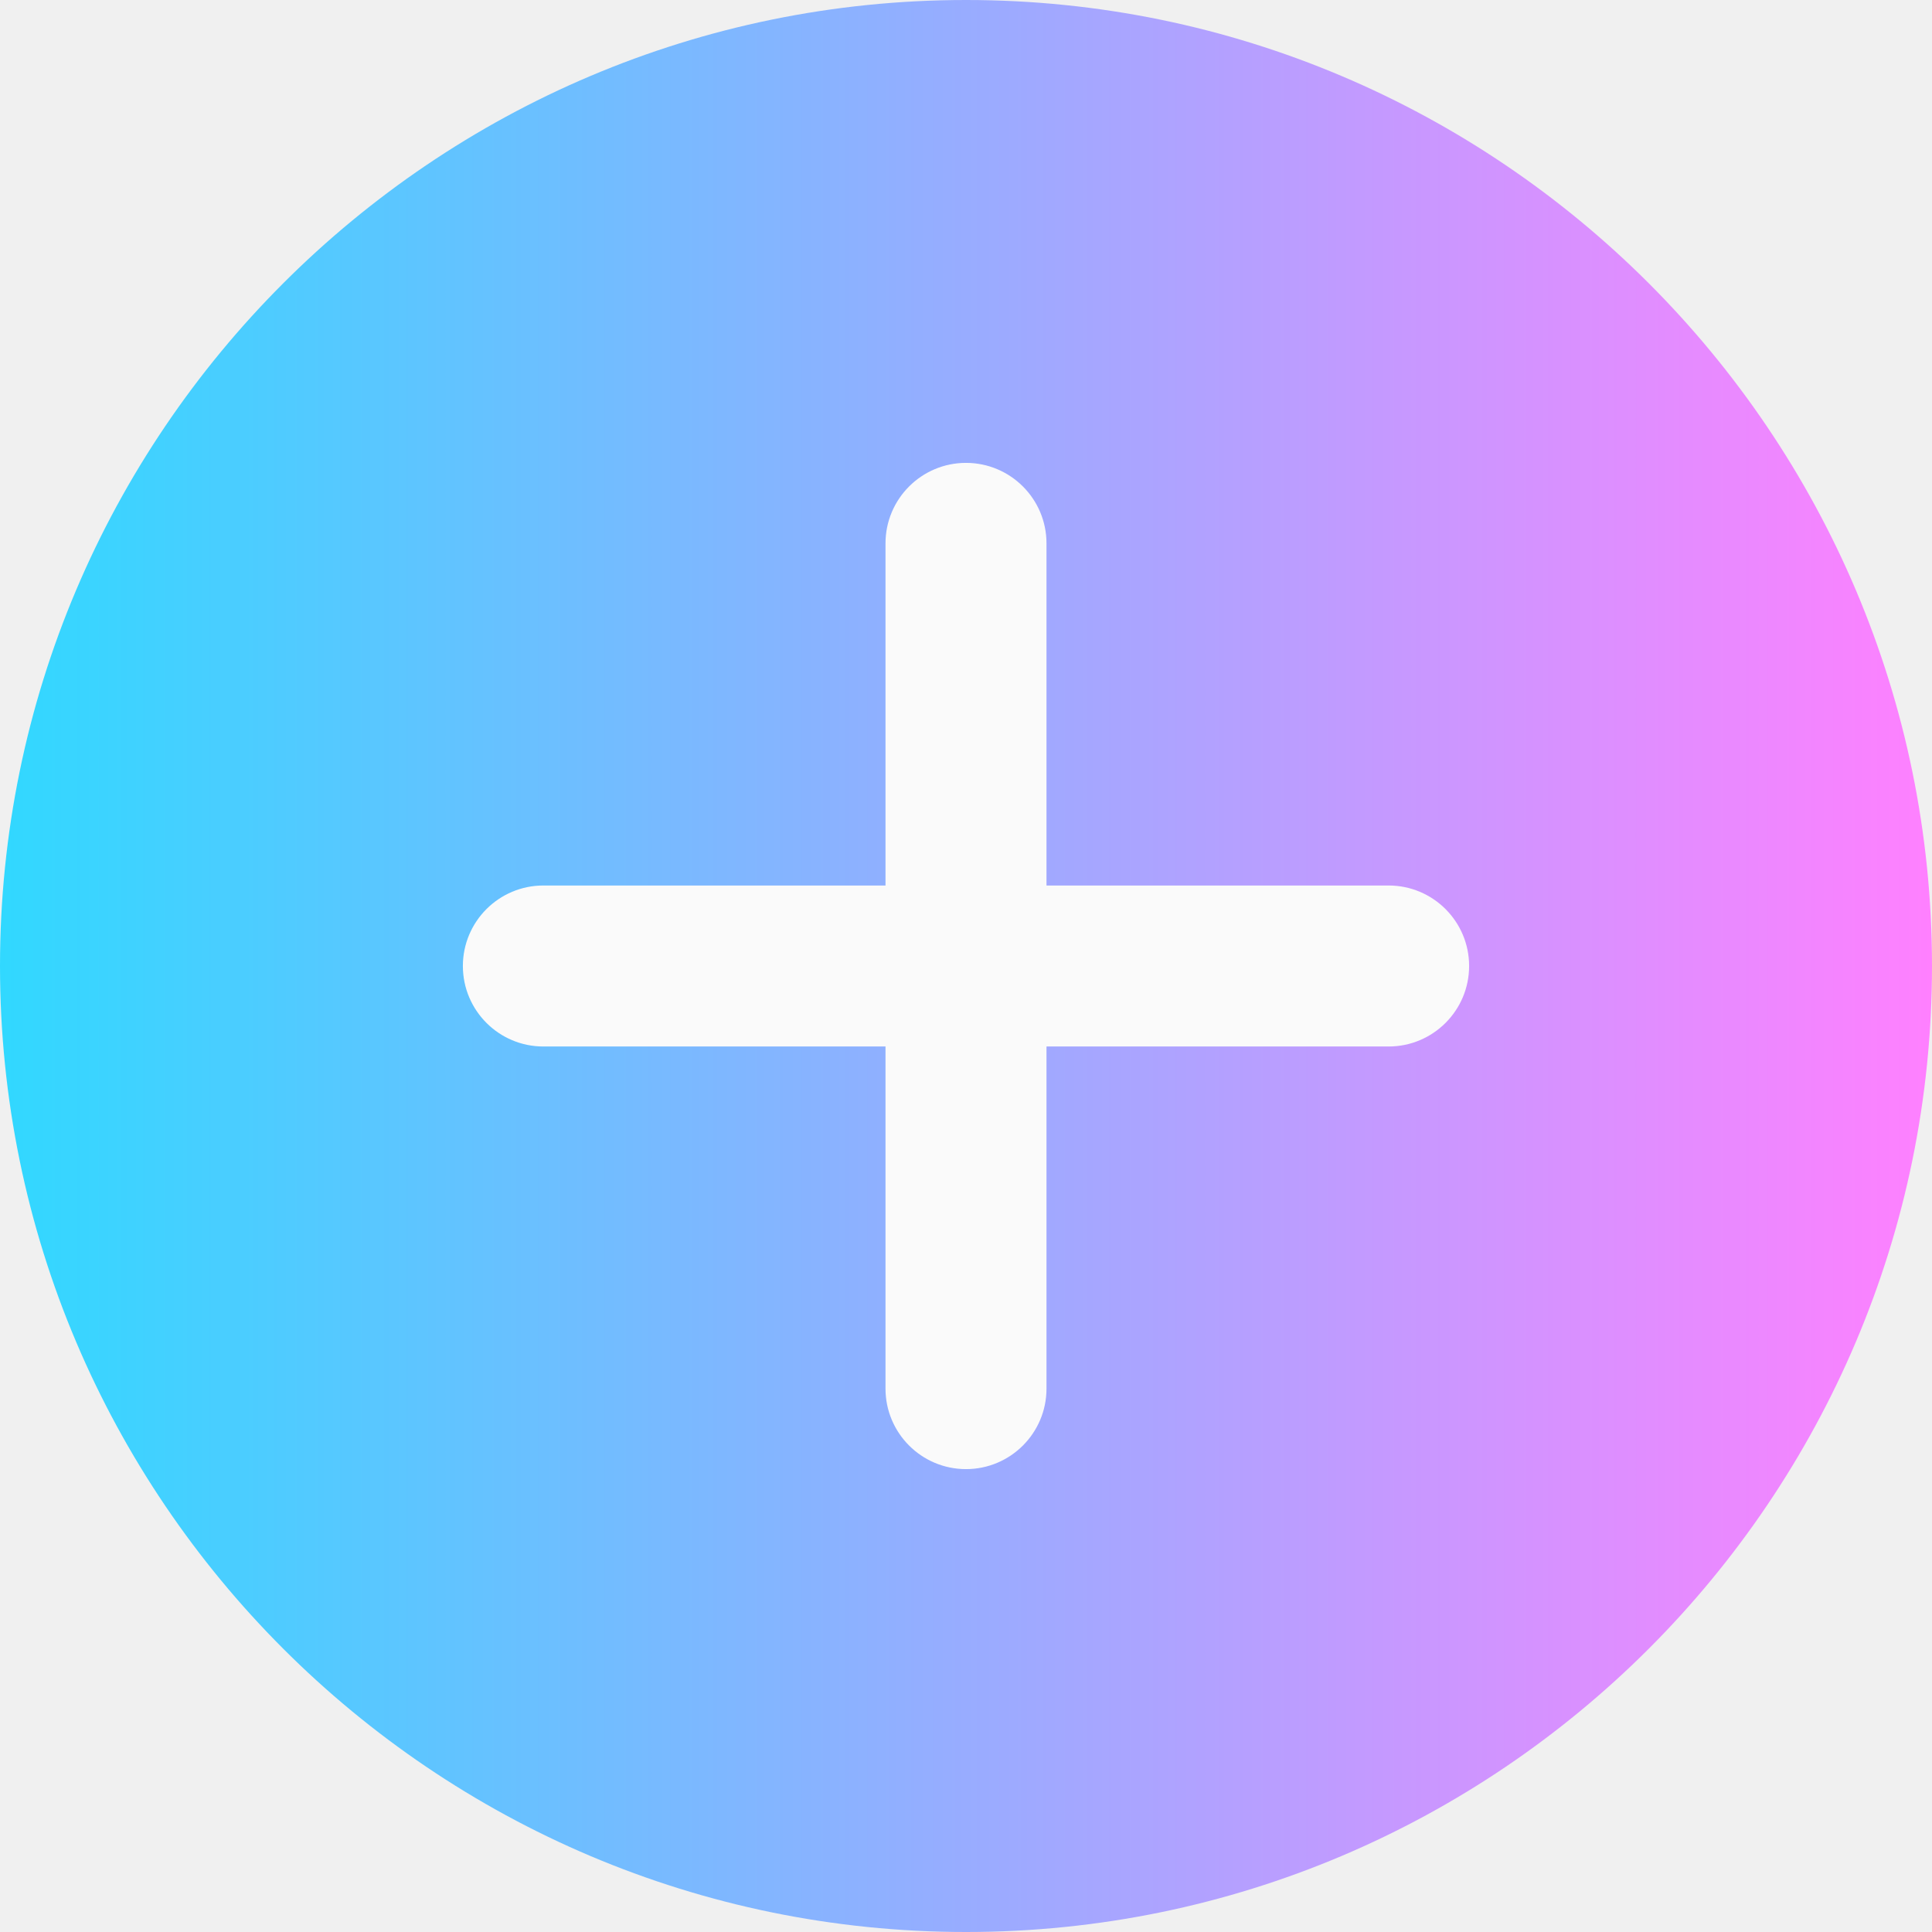
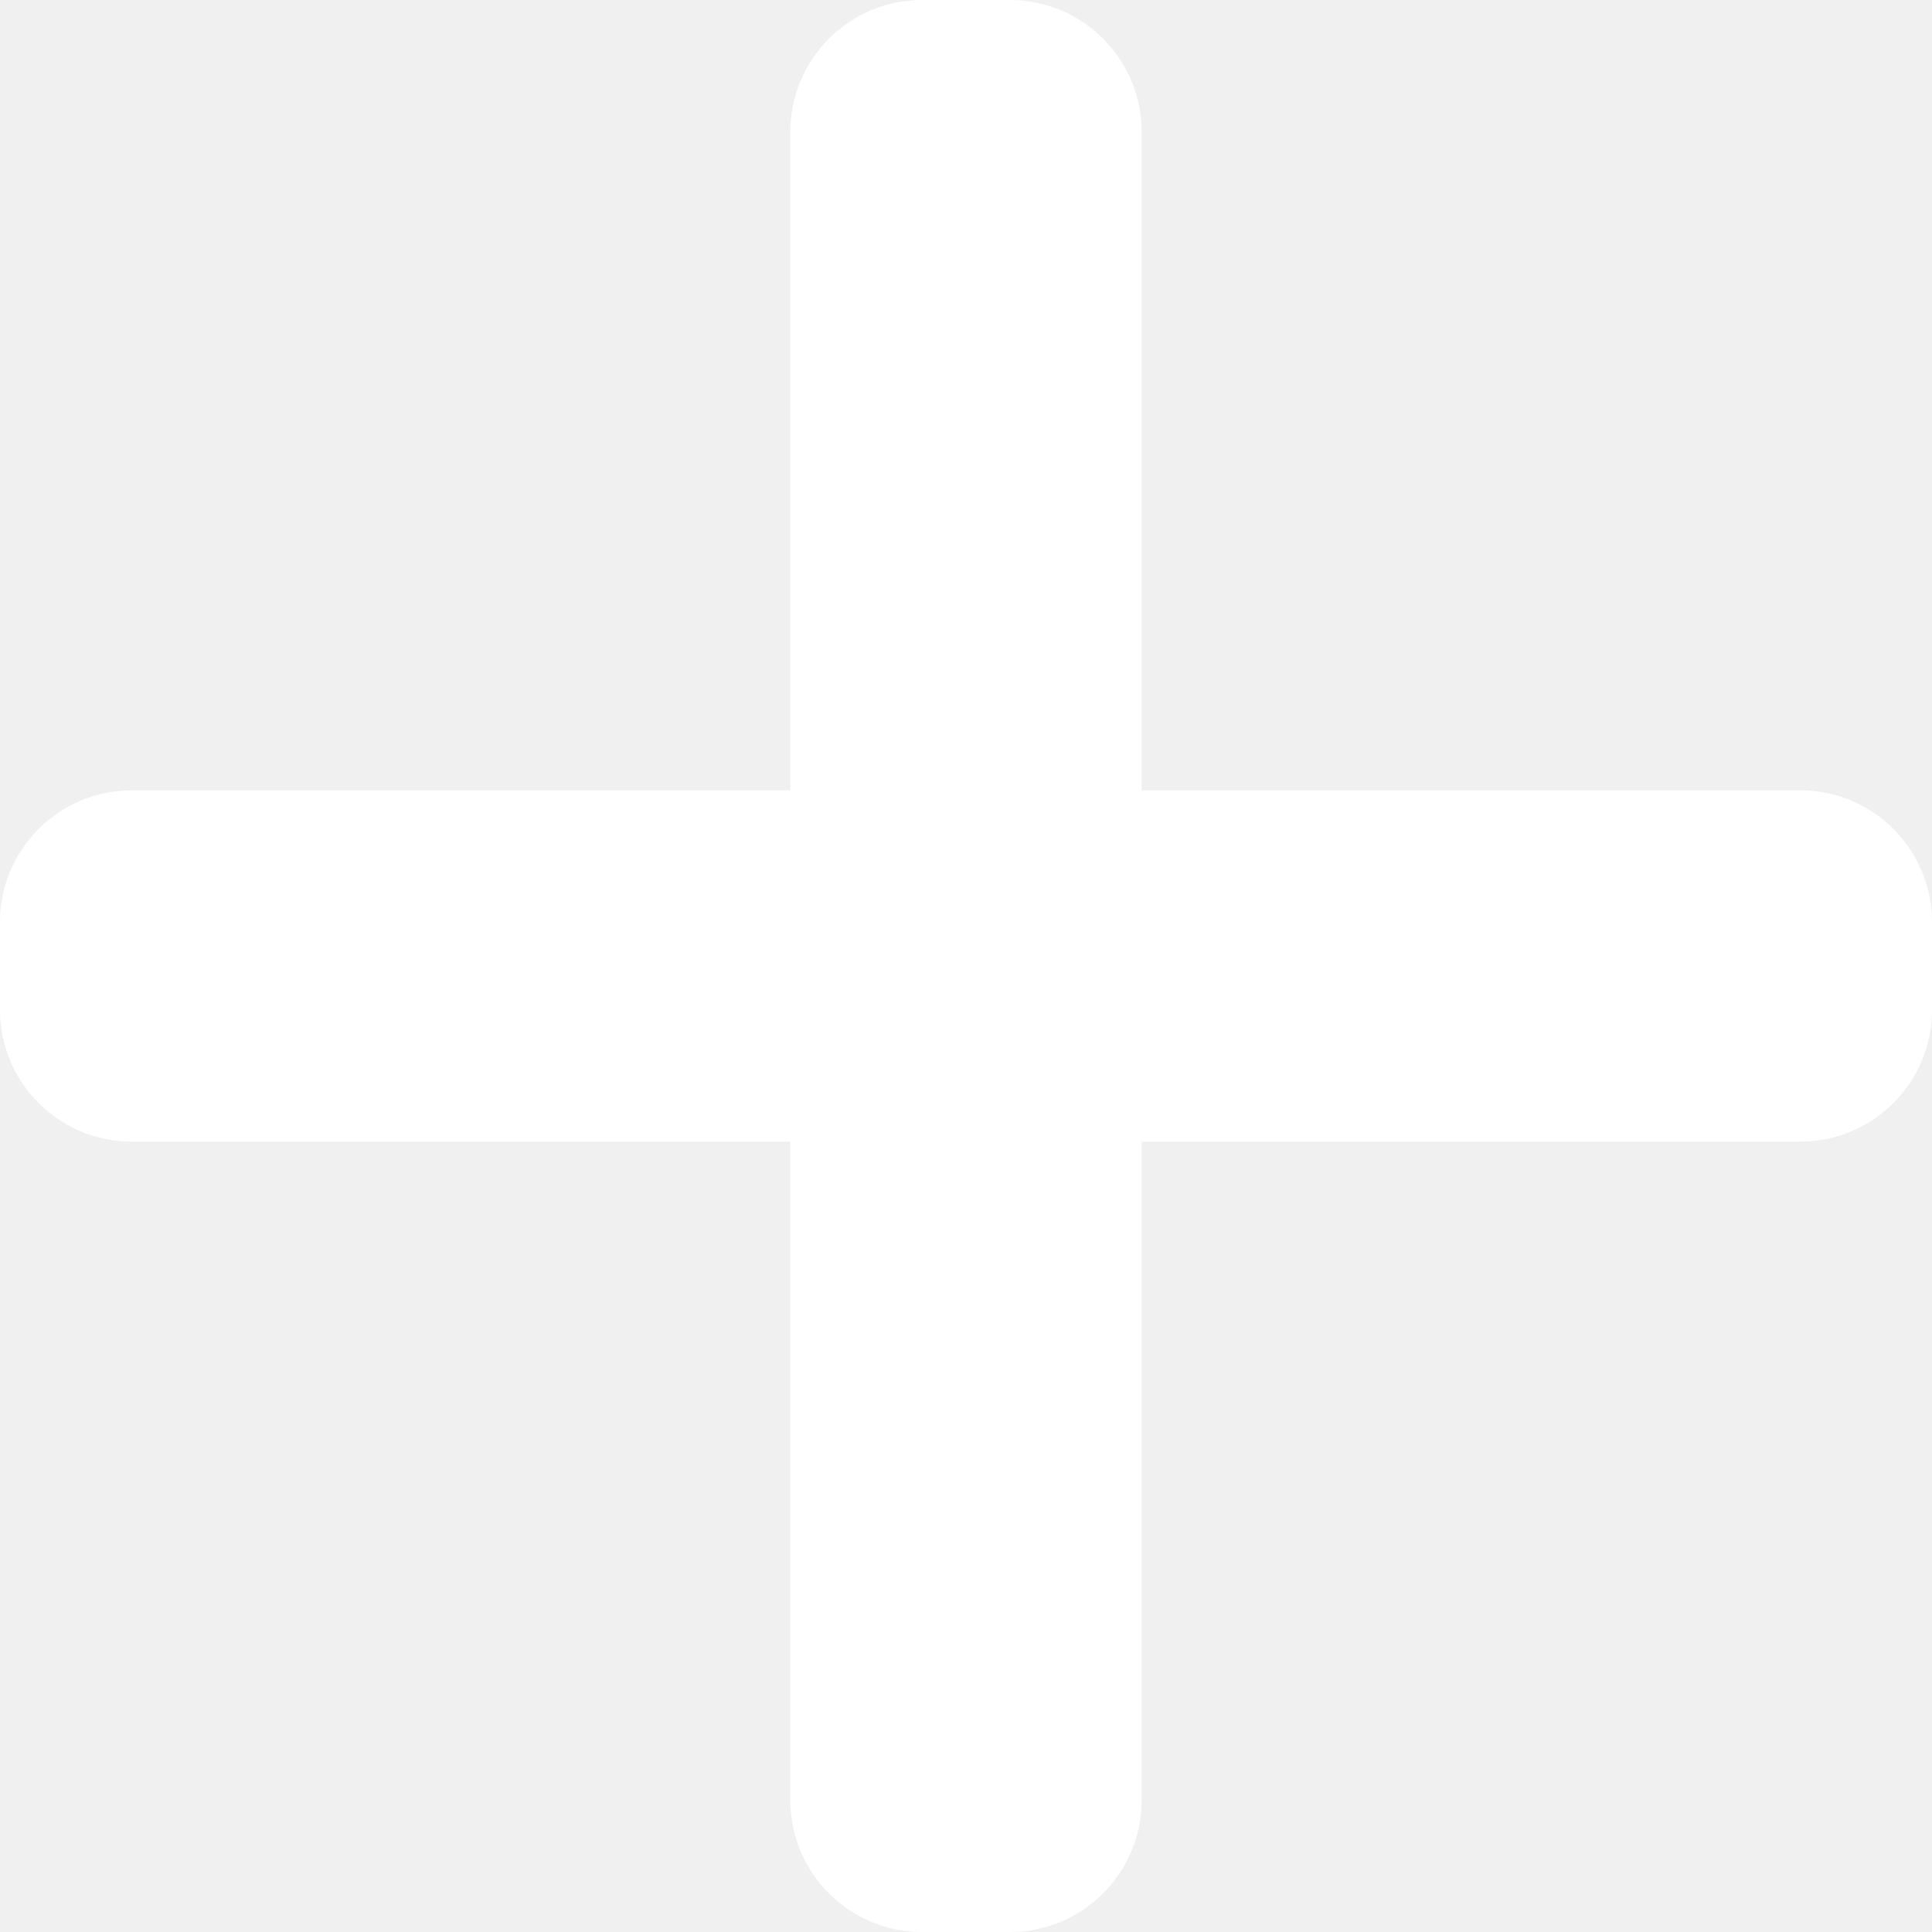
- <svg xmlns="http://www.w3.org/2000/svg" height="512pt" viewBox="0 0 512 512" width="512pt">
-   <linearGradient id="a" gradientTransform="matrix(1 0 0 -1 0 -10018)" gradientUnits="userSpaceOnUse" x1="0" x2="512" y1="-10274" y2="-10274">
-     <stop offset="0" stop-color="#31d8ff" />
-     <stop offset="1" stop-color="#ff80ff" />
-   </linearGradient>
-   <path d="m256 0c-141.164 0-256 114.836-256 256s114.836 256 256 256 256-114.836 256-256-114.836-256-256-256zm0 0" fill="url(#a)" />
-   <path d="m368 277.332h-90.668v90.668c0 11.777-9.555 21.332-21.332 21.332s-21.332-9.555-21.332-21.332v-90.668h-90.668c-11.777 0-21.332-9.555-21.332-21.332s9.555-21.332 21.332-21.332h90.668v-90.668c0-11.777 9.555-21.332 21.332-21.332s21.332 9.555 21.332 21.332v90.668h90.668c11.777 0 21.332 9.555 21.332 21.332s-9.555 21.332-21.332 21.332zm0 0" fill="#fafafa" />
+ <svg xmlns="http://www.w3.org/2000/svg" height="469.333pt" viewBox="0 0 469.333 469.333" width="469.333pt">
+   <path d="m437.332 192h-160v-160c0-17.664-14.336-32-32-32h-21.332c-17.664 0-32 14.336-32 32v160h-160c-17.664 0-32 14.336-32 32v21.332c0 17.664 14.336 32 32 32h160v160c0 17.664 14.336 32 32 32h21.332c17.664 0 32-14.336 32-32v-160h160c17.664 0 32-14.336 32-32v-21.332c0-17.664-14.336-32-32-32zm0 0" fill="white" />
</svg>
